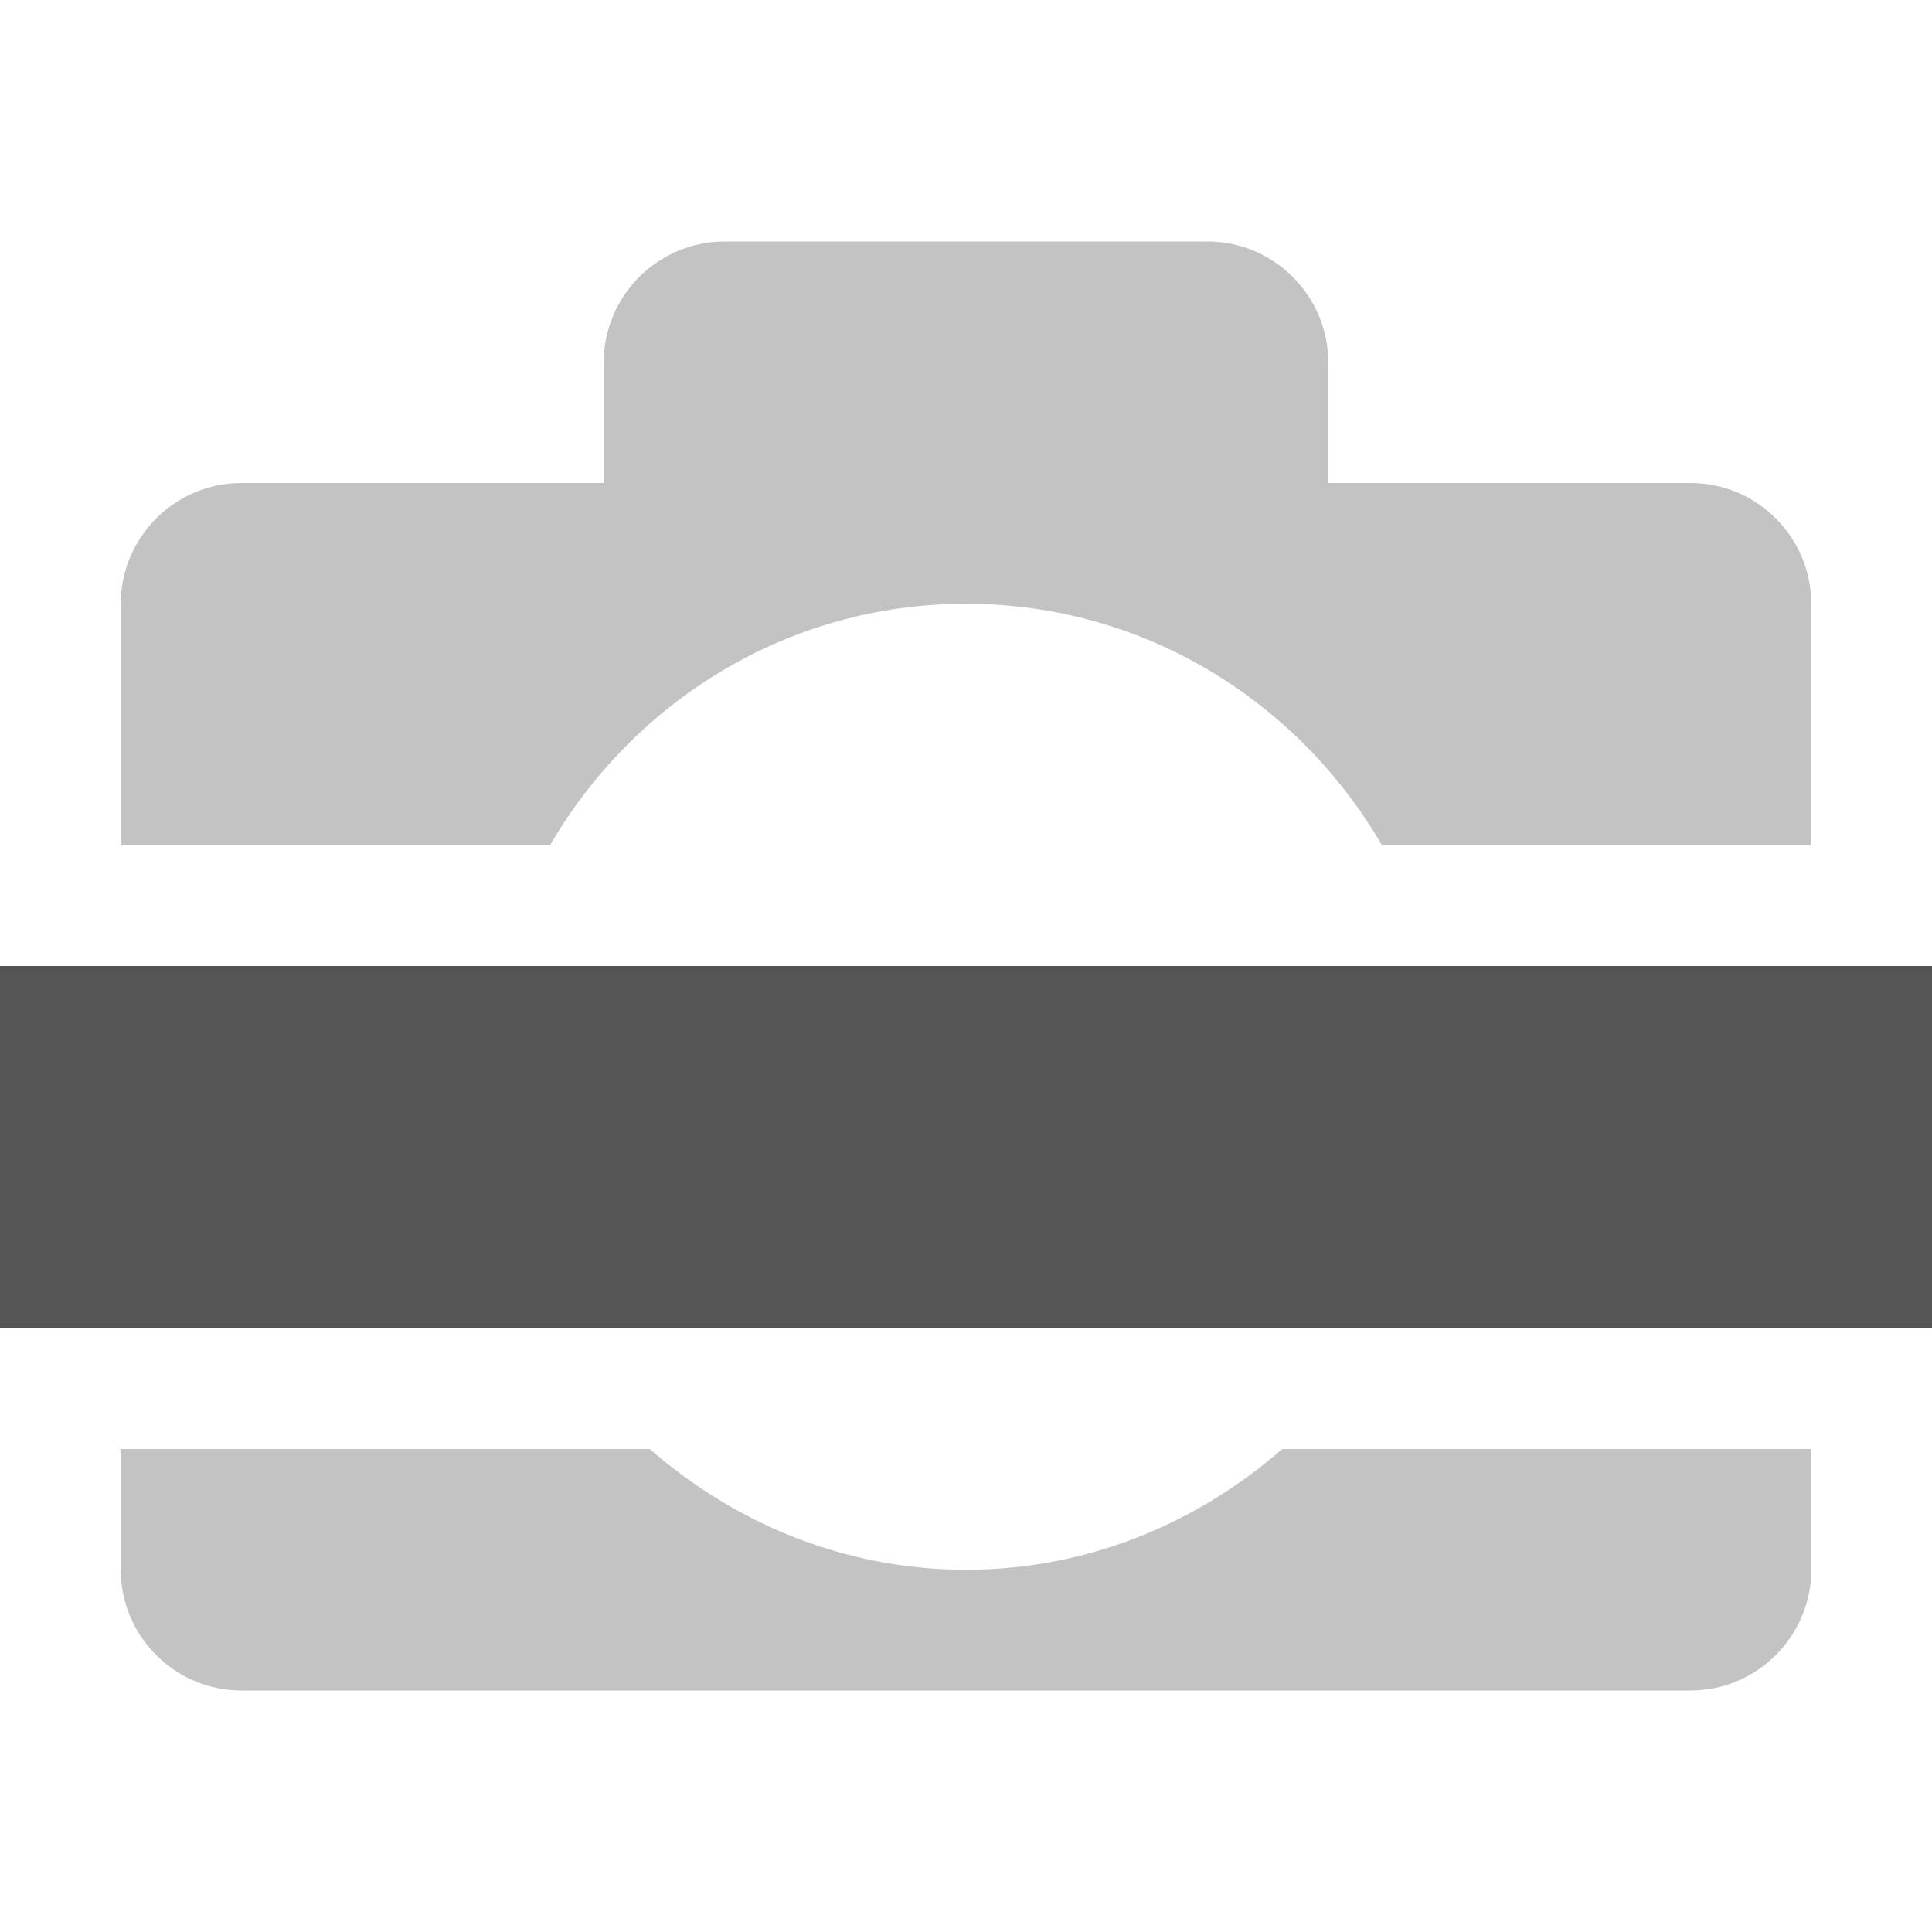
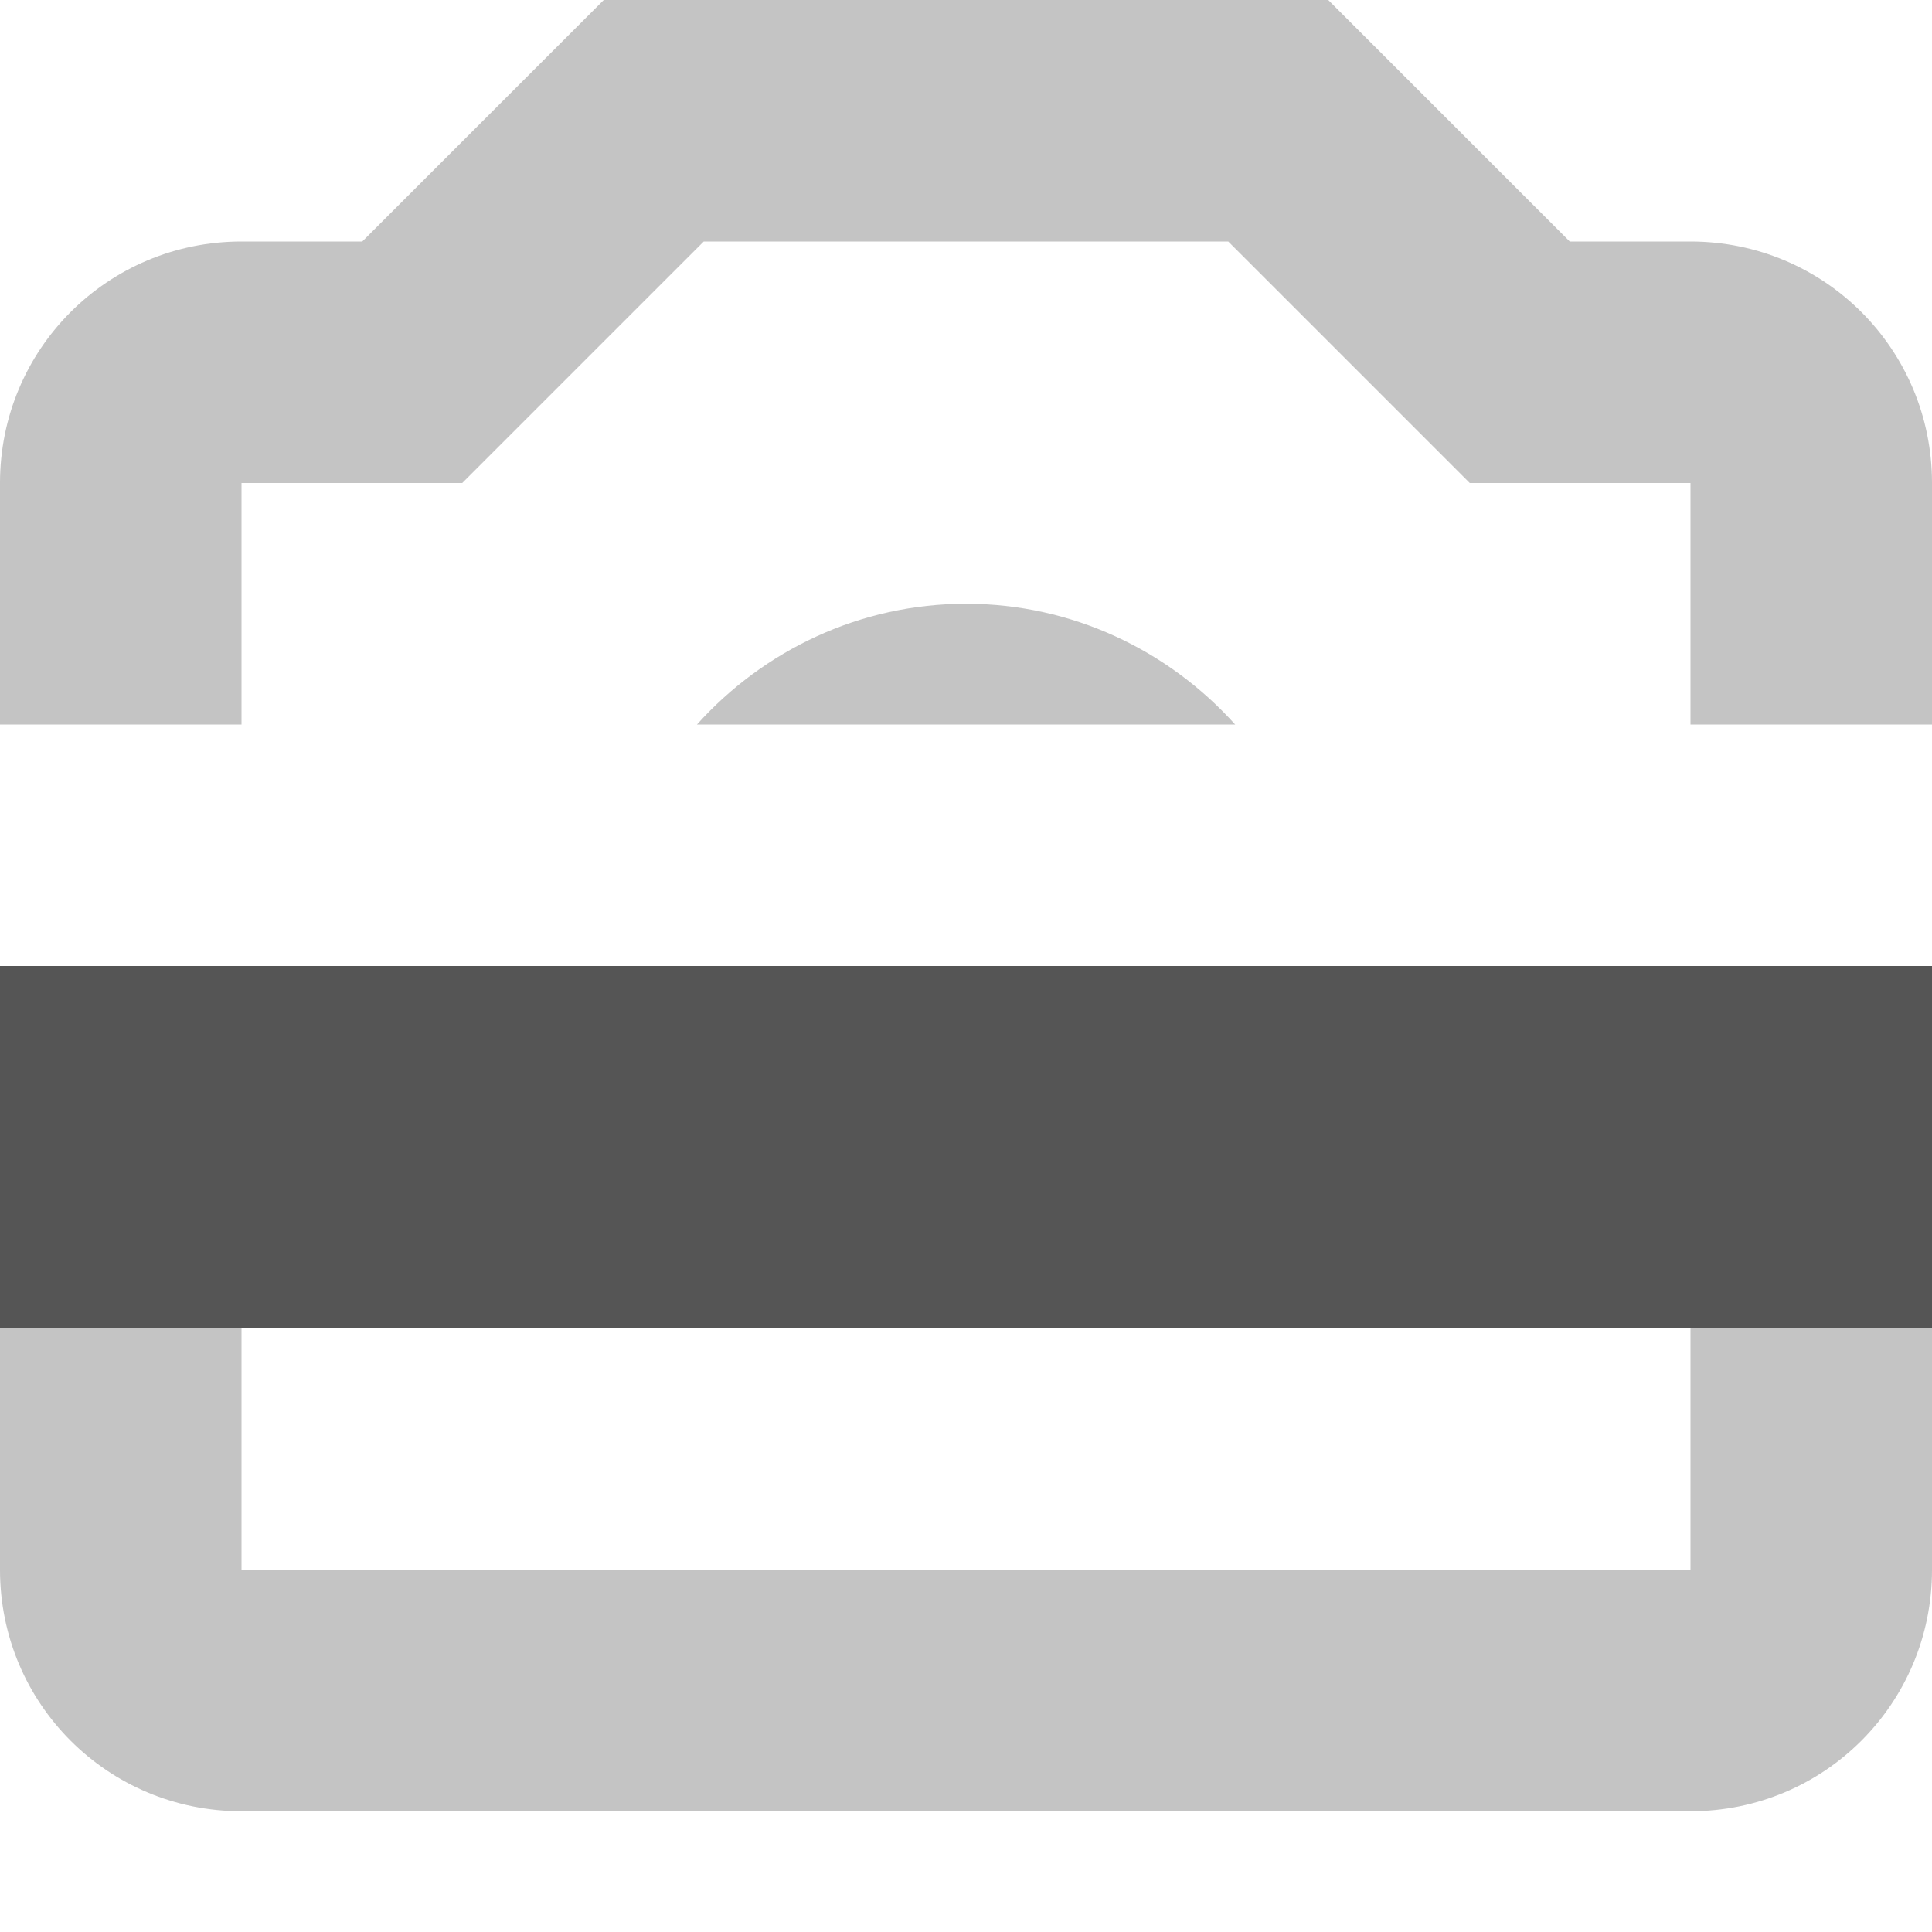
- <svg xmlns="http://www.w3.org/2000/svg" width="16" height="16">
-   <g fill="#555555">
-     <path d="m 238,250 c -0.55,0 -1,0.45 -1,1 v 1 h -3 c -0.552,0 -1,0.45 -1,1 v 2 h 3.555 c 0.693,-1.191 1.968,-2 3.445,-2 1.477,0 2.752,0.809 3.445,2 H 247 v -2 c 0,-0.55 -0.448,-1 -1,-1 h -3 v -1 c 0,-0.55 -0.45,-1 -1,-1 z m -5,10 v 1 c 0,0.55 0.448,1 1,1 h 12 c 0.552,0 1,-0.45 1,-1 v -1 h -4.381 c -0.703,0.614 -1.612,1 -2.619,1 -1.007,0 -1.916,-0.386 -2.619,-1 z" style="marker:none" color="#bebebe" overflow="visible" fill-opacity=".349" transform="translate(-232 -248)" />
-     <path d="m 232,256 h 16 v 3 h -16 z" transform="translate(-232 -248)" />
-   </g>
+ <svg xmlns="http://www.w3.org/2000/svg" width="16" height="16" version="1.1">
+   <path d="m8 5c-0.88 0-1.677 0.387-2.228 1h4.457c-0.551-0.613-1.349-1-2.228-1z" fill="#555555" opacity=".35" />
+   <path d="m5 0-2 2h-1c-1.108 0-2 0.892-2 2v2h2v-2h1.828l2-2h4.344l2 2h1.828v2h2v-2c0-1.108-0.892-2-2-2h-1l-2-2h-4zm-5 11v2c0 1.108 0.892 2 2 2h12c1.108 0 2-0.892 2-2v-2h-2v2h-12v-2z" fill="#555555" opacity=".35" />
+   <path d="m0 8h16v3h-16z" fill="#555555" />
</svg>
